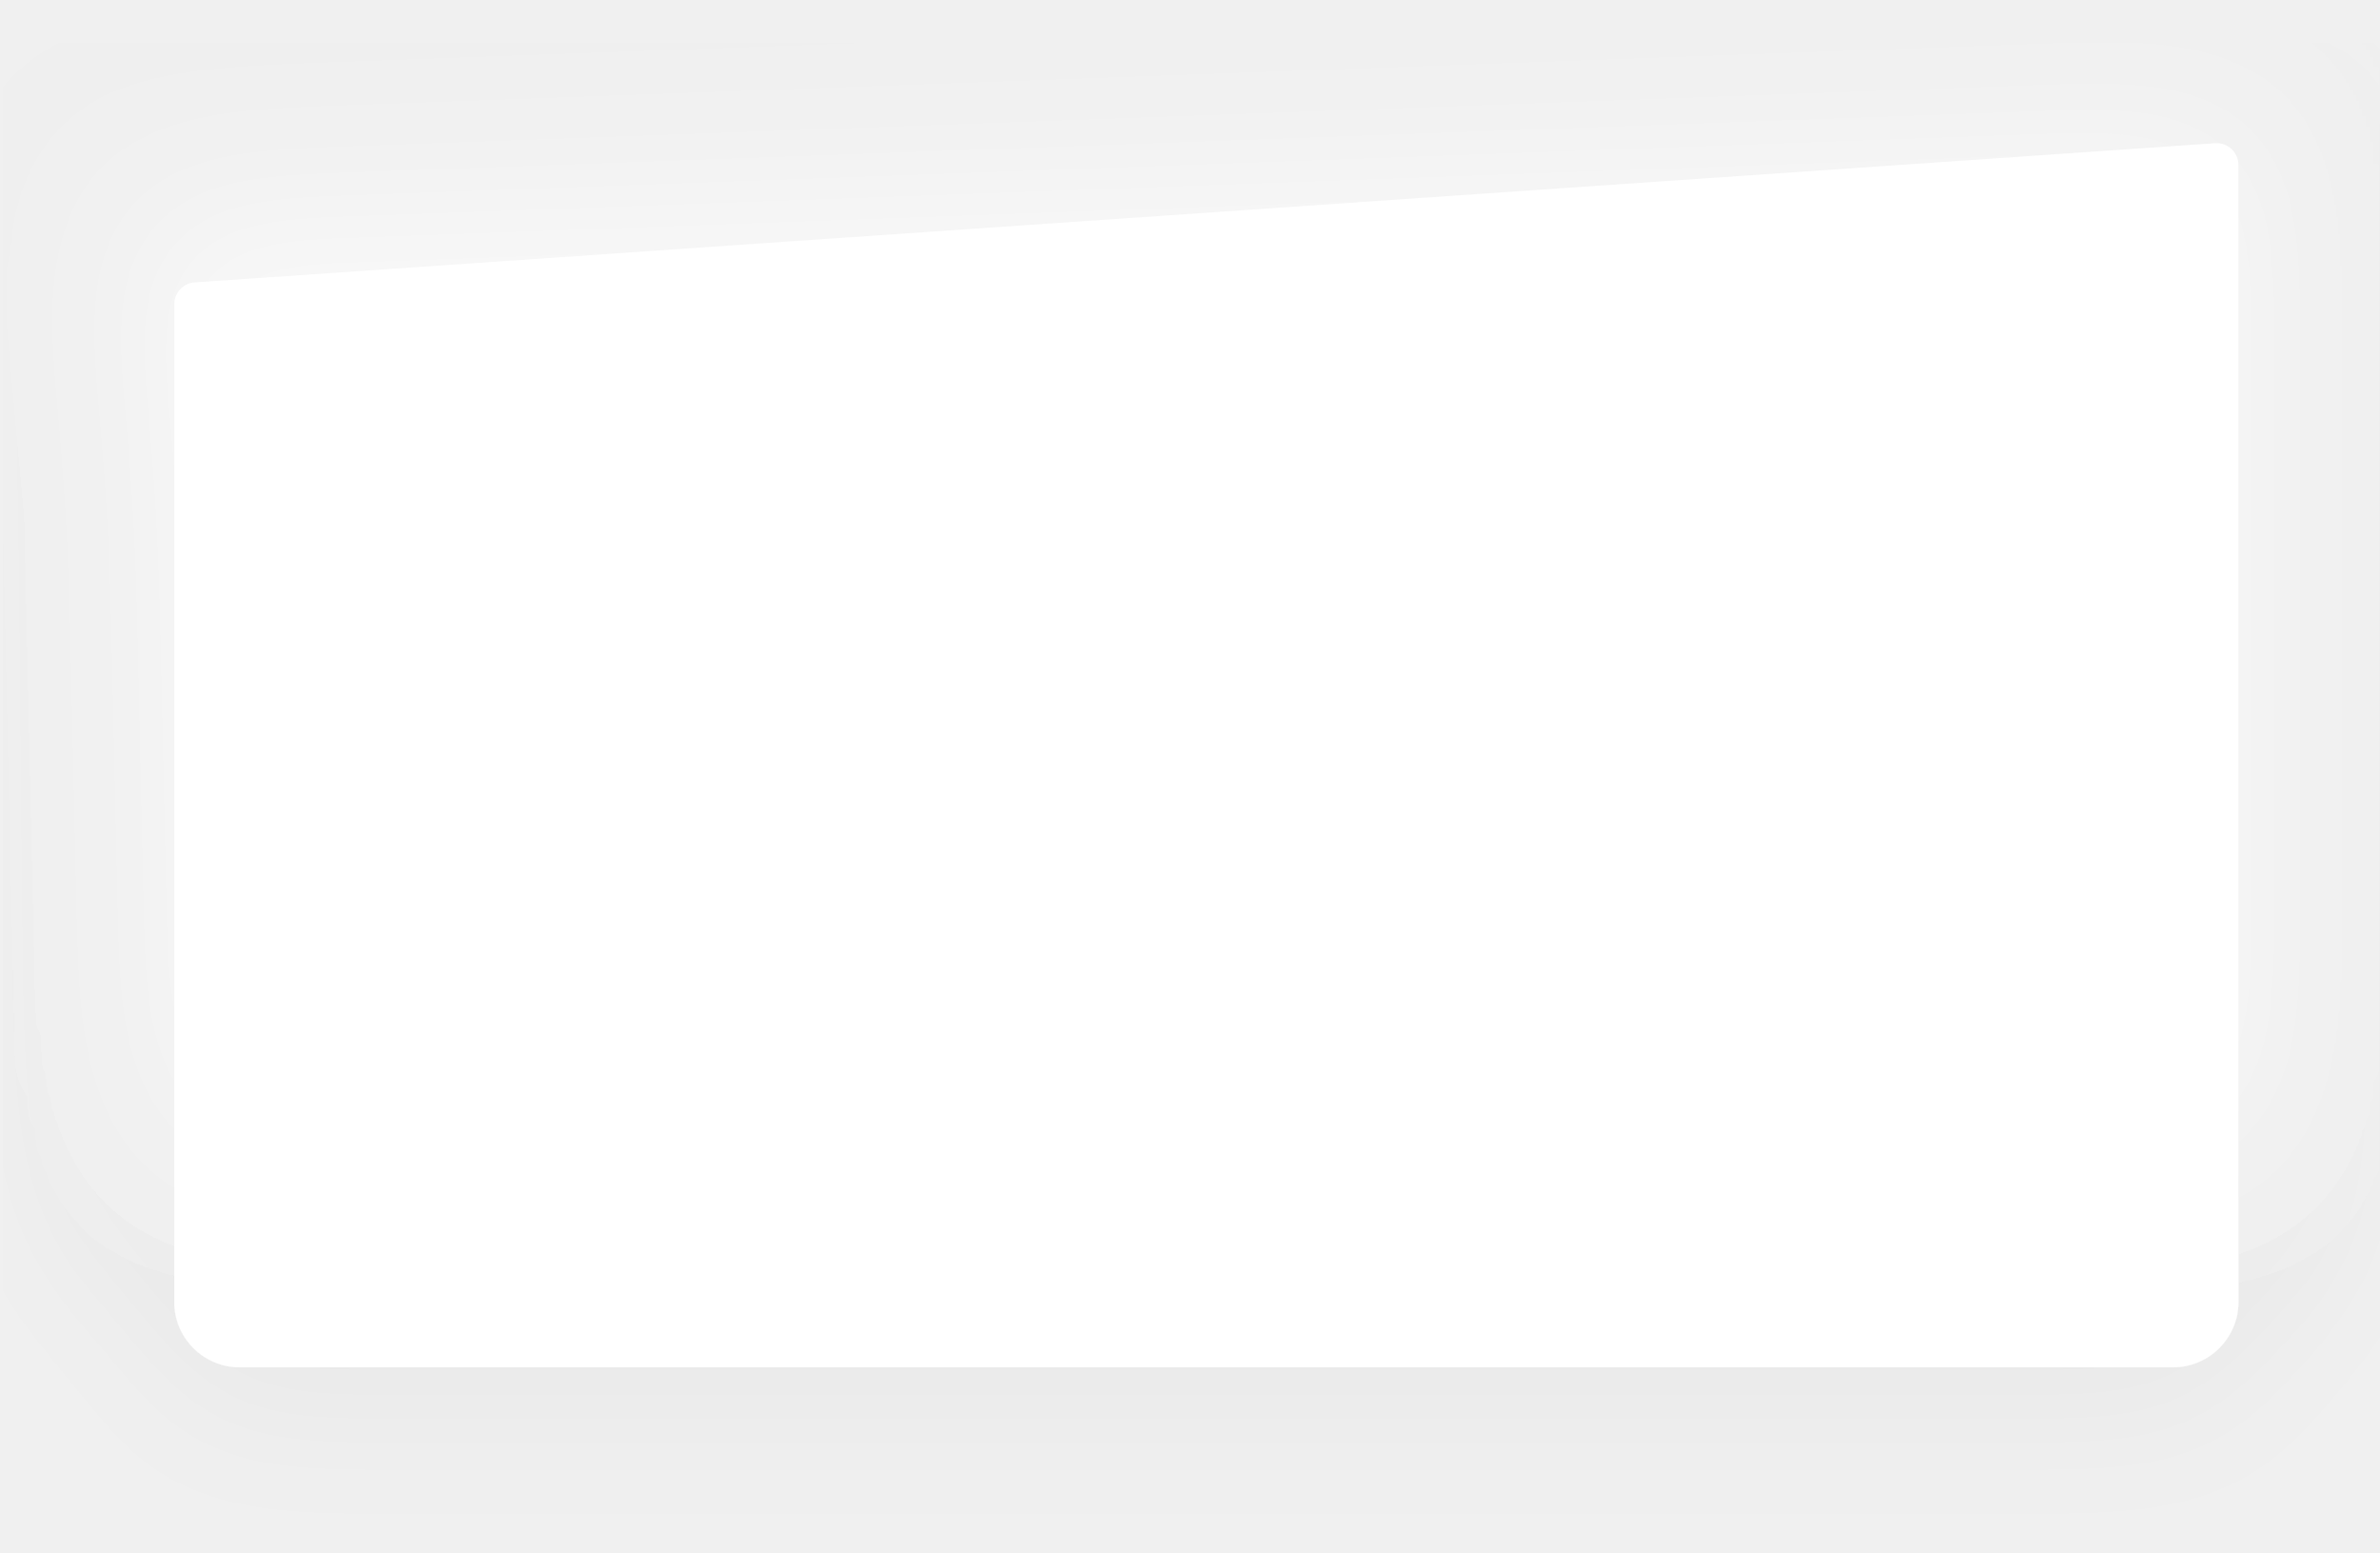
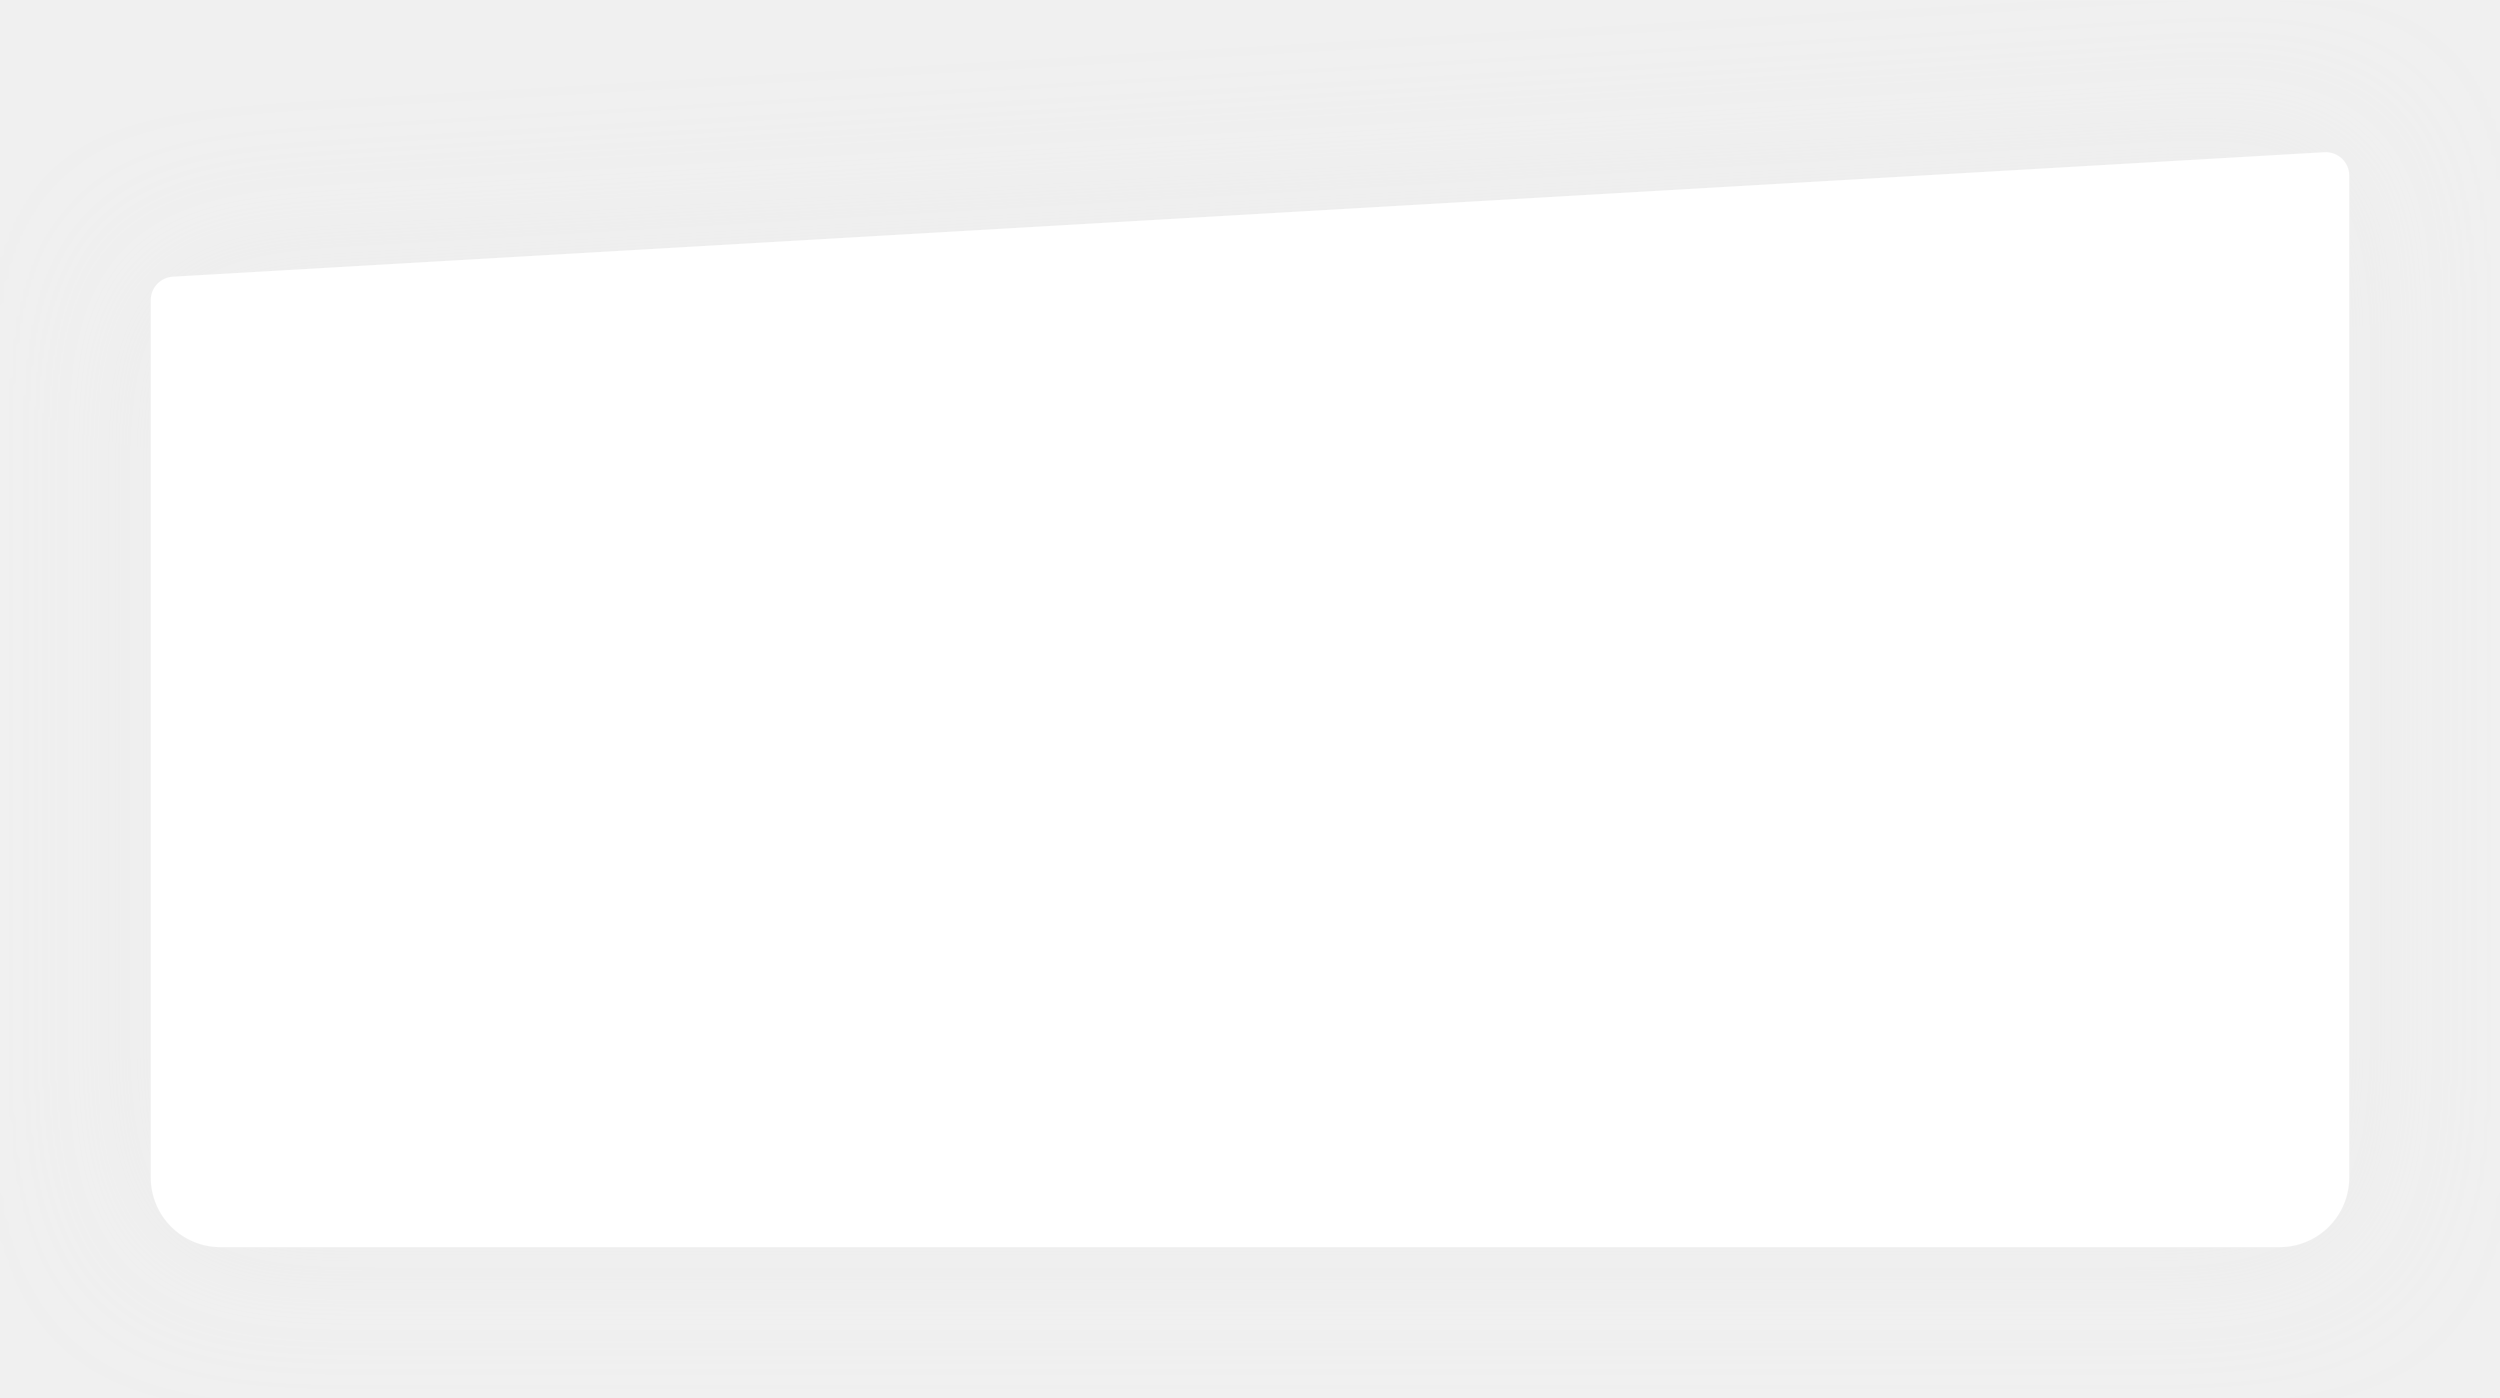
- <svg xmlns="http://www.w3.org/2000/svg" width="437" height="285" viewBox="0 0 437 285" fill="none">
-   <g filter="url(#filter0_d_1056_6608)">
-     <g opacity="0.56" filter="url(#filter1_f_1056_6608)">
-       <path d="M410.67 26L26.67 39.927L31.67 94L33.909 194.299C34.054 200.808 39.363 206.014 45.874 206.031L398.638 206.968C405.278 206.986 410.67 201.608 410.67 194.968V26Z" fill="white" />
-     </g>
-     <path d="M32 55.838V239C32 245.627 37.373 251 44 251H399C405.627 251 411 245.627 411 239V30.285C411 27.968 409.037 26.135 406.725 26.294L35.725 51.847C33.628 51.992 32 53.735 32 55.838Z" fill="white" />
+ <svg xmlns="http://www.w3.org/2000/svg" viewBox="0 0 431 241" fill="none">
+   <g filter="url(#filter0_d_43_3823)">
+     <path d="M26 51.702V203C26 209.627 31.373 215 38 215H393C399.627 215 405 209.627 405 203V30.238C405 27.938 403.026 26.114 400.729 26.247L29.806 47.707C27.69 47.829 26 49.583 26 51.702Z" fill="white" />
  </g>
  <defs>
-     <filter id="filter0_d_1056_6608" x="0.67" y="8" width="436.33" height="277" filterUnits="userSpaceOnUse" color-interpolation-filters="sRGB">
+     <filter id="filter0_d_43_3823" x="0" y="0.24" width="431" height="240.76" filterUnits="userSpaceOnUse" color-interpolation-filters="sRGB">
      <feFlood flood-opacity="0" result="BackgroundImageFix" />
      <feColorMatrix in="SourceAlpha" type="matrix" values="0 0 0 0 0 0 0 0 0 0 0 0 0 0 0 0 0 0 127 0" result="hardAlpha" />
-       <feOffset dy="8" />
+       <feOffset />
      <feGaussianBlur stdDeviation="13" />
      <feComposite in2="hardAlpha" operator="out" />
-       <feColorMatrix type="matrix" values="0 0 0 0 0 0 0 0 0 0 0 0 0 0 0 0 0 0 0.03 0" />
-       <feBlend mode="normal" in2="BackgroundImageFix" result="effect1_dropShadow_1056_6608" />
-       <feBlend mode="normal" in="SourceGraphic" in2="effect1_dropShadow_1056_6608" result="shape" />
-     </filter>
-     <filter id="filter1_f_1056_6608" x="0.67" y="0" width="436" height="432.968" filterUnits="userSpaceOnUse" color-interpolation-filters="sRGB">
-       <feFlood flood-opacity="0" result="BackgroundImageFix" />
-       <feBlend mode="normal" in="SourceGraphic" in2="BackgroundImageFix" result="shape" />
-       <feGaussianBlur stdDeviation="13" result="effect1_foregroundBlur_1056_6608" />
-     </filter>
-     <filter id="filter2_di_1056_6608" x="329.003" y="20.167" width="93.333" height="88.333" filterUnits="userSpaceOnUse" color-interpolation-filters="sRGB">
-       <feFlood flood-opacity="0" result="BackgroundImageFix" />
-       <feColorMatrix in="SourceAlpha" type="matrix" values="0 0 0 0 0 0 0 0 0 0 0 0 0 0 0 0 0 0 127 0" result="hardAlpha" />
-       <feOffset dy="5.833" />
-       <feGaussianBlur stdDeviation="5.833" />
-       <feComposite in2="hardAlpha" operator="out" />
-       <feColorMatrix type="matrix" values="0 0 0 0 0 0 0 0 0 0 0 0 0 0 0 0 0 0 0.1 0" />
-       <feBlend mode="normal" in2="BackgroundImageFix" result="effect1_dropShadow_1056_6608" />
-       <feBlend mode="normal" in="SourceGraphic" in2="effect1_dropShadow_1056_6608" result="shape" />
-       <feColorMatrix in="SourceAlpha" type="matrix" values="0 0 0 0 0 0 0 0 0 0 0 0 0 0 0 0 0 0 127 0" result="hardAlpha" />
-       <feOffset dx="4.375" dy="-5.833" />
-       <feGaussianBlur stdDeviation="2.917" />
-       <feComposite in2="hardAlpha" operator="arithmetic" k2="-1" k3="1" />
-       <feColorMatrix type="matrix" values="0 0 0 0 0 0 0 0 0 0 0 0 0 0 0 0 0 0 0.12 0" />
-       <feBlend mode="normal" in2="shape" result="effect2_innerShadow_1056_6608" />
+       <feColorMatrix type="matrix" values="0 0 0 0 0.89 0 0 0 0 0.89 0 0 0 0 0.89 0 0 0 0.25 0" />
+       <feBlend mode="normal" in2="BackgroundImageFix" result="effect1_dropShadow_43_3823" />
+       <feBlend mode="normal" in="SourceGraphic" in2="effect1_dropShadow_43_3823" result="shape" />
    </filter>
  </defs>
</svg>
